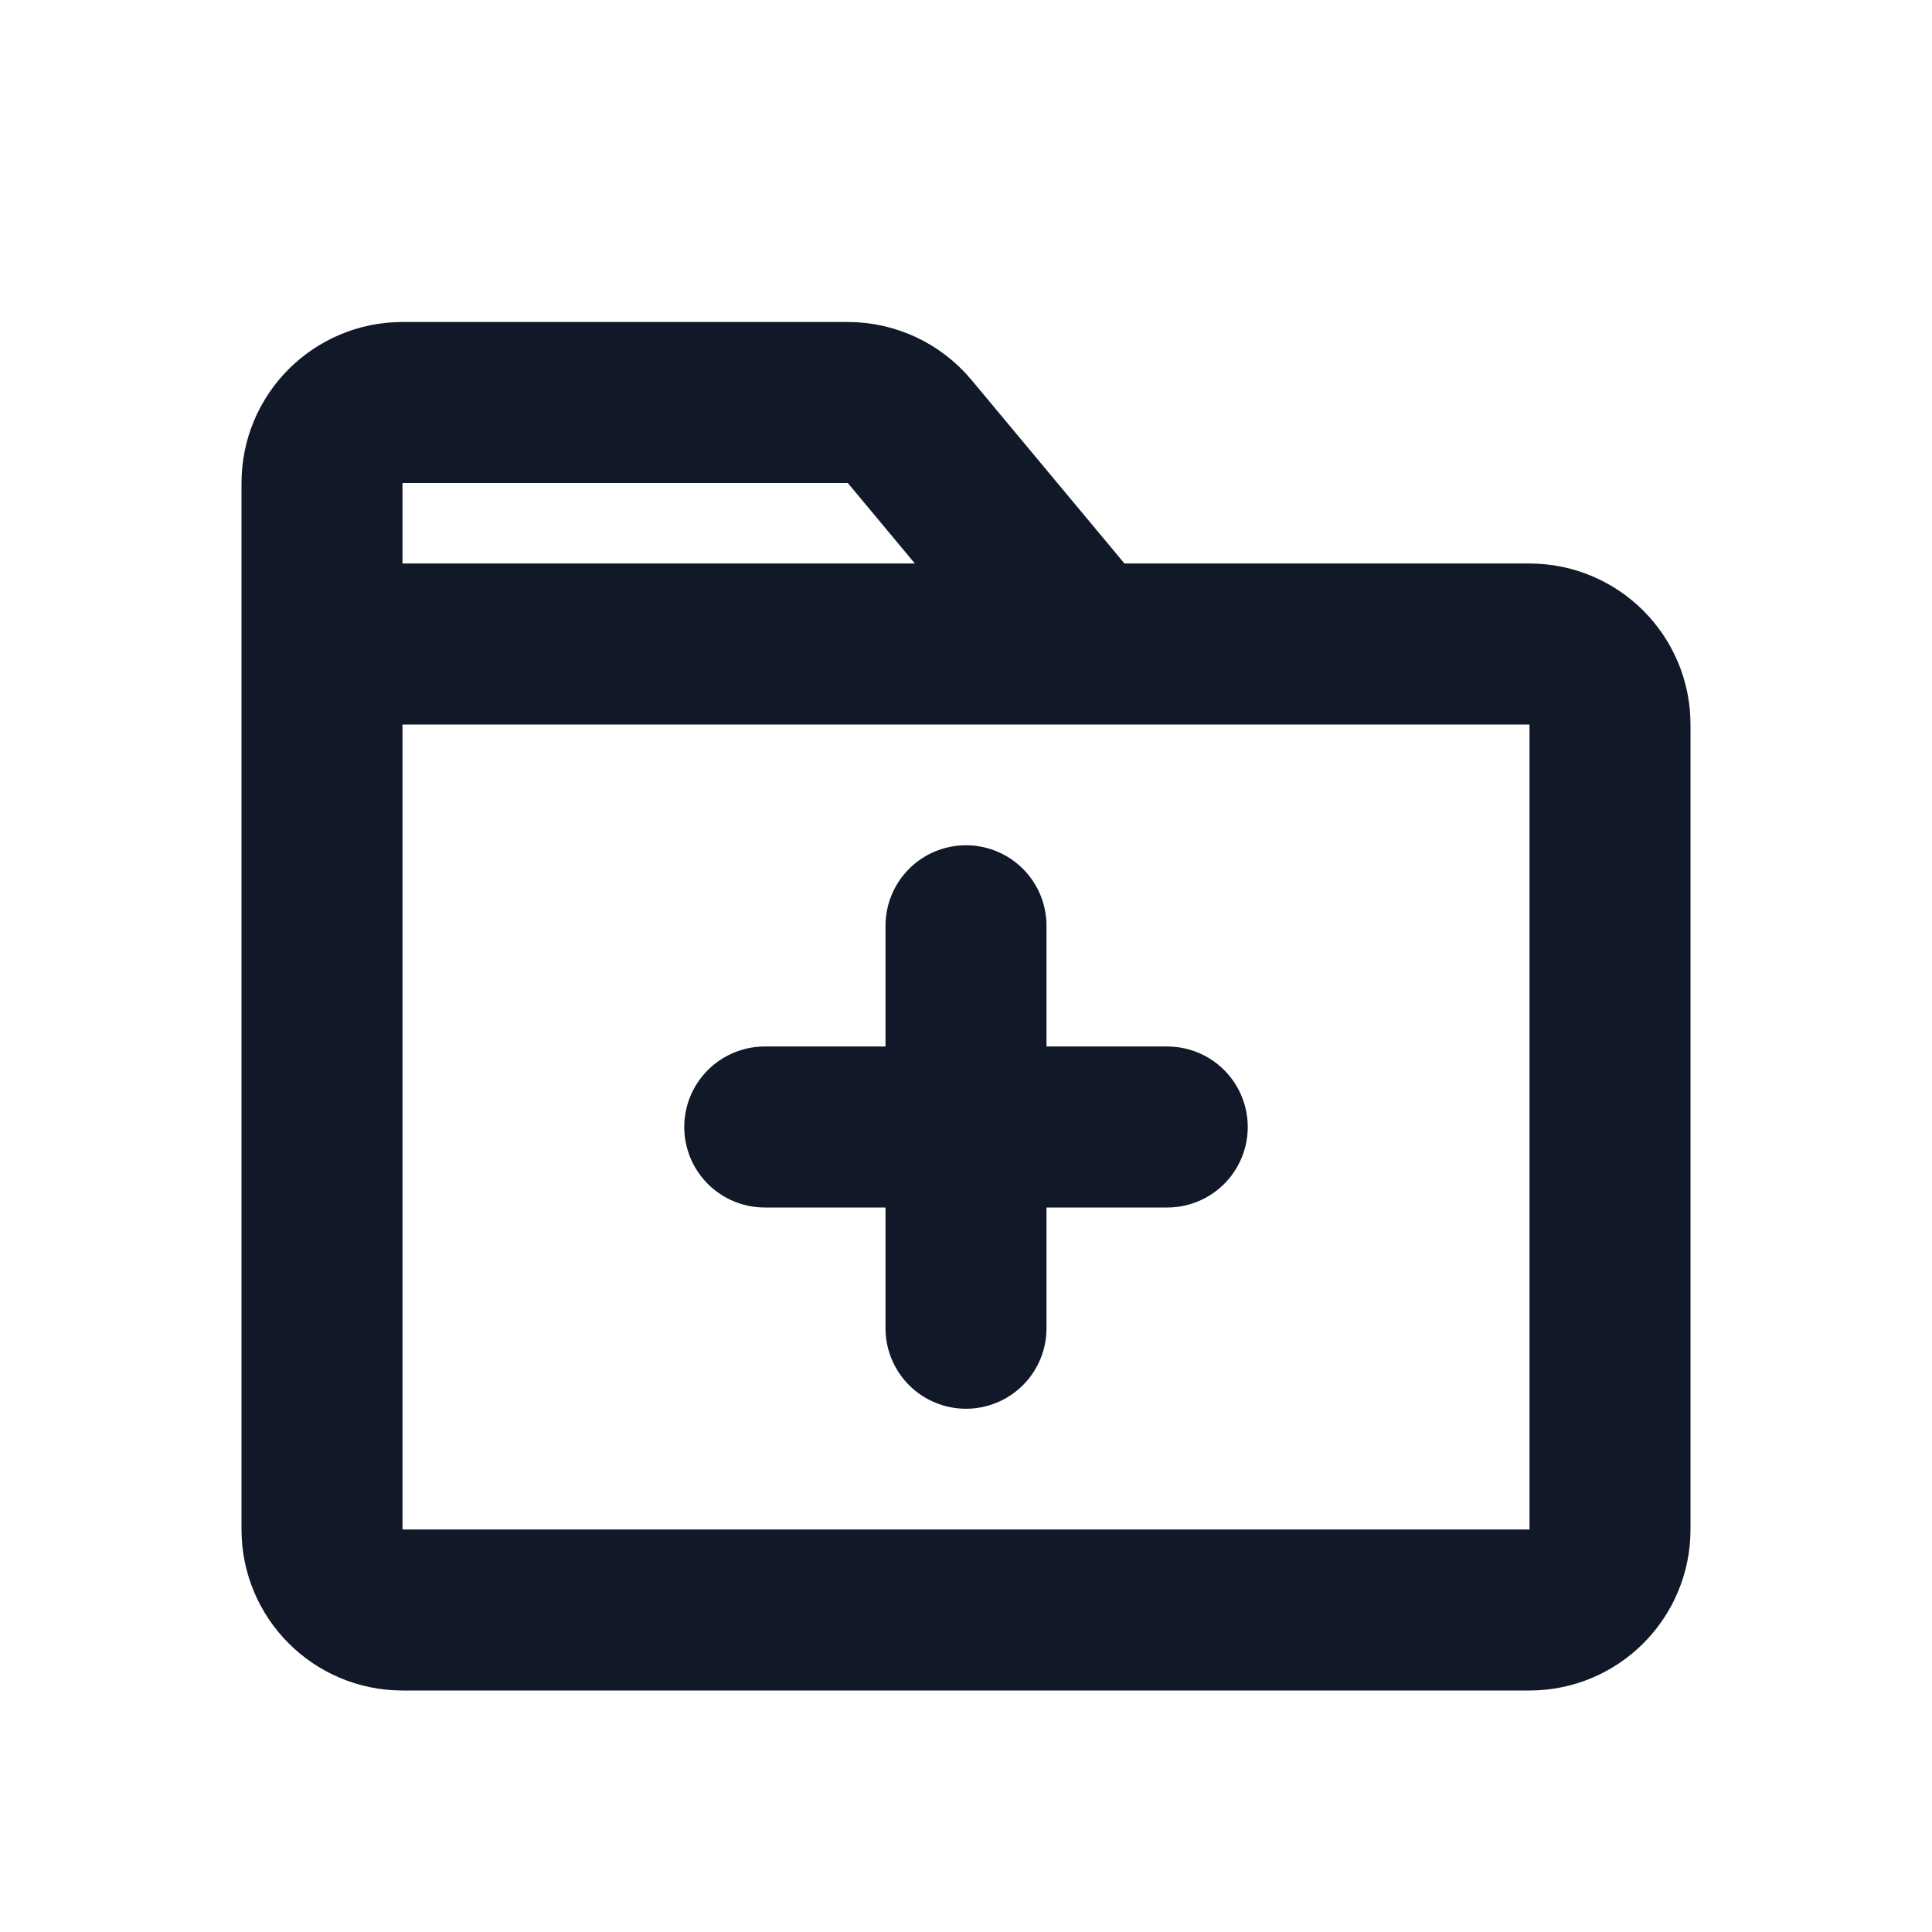
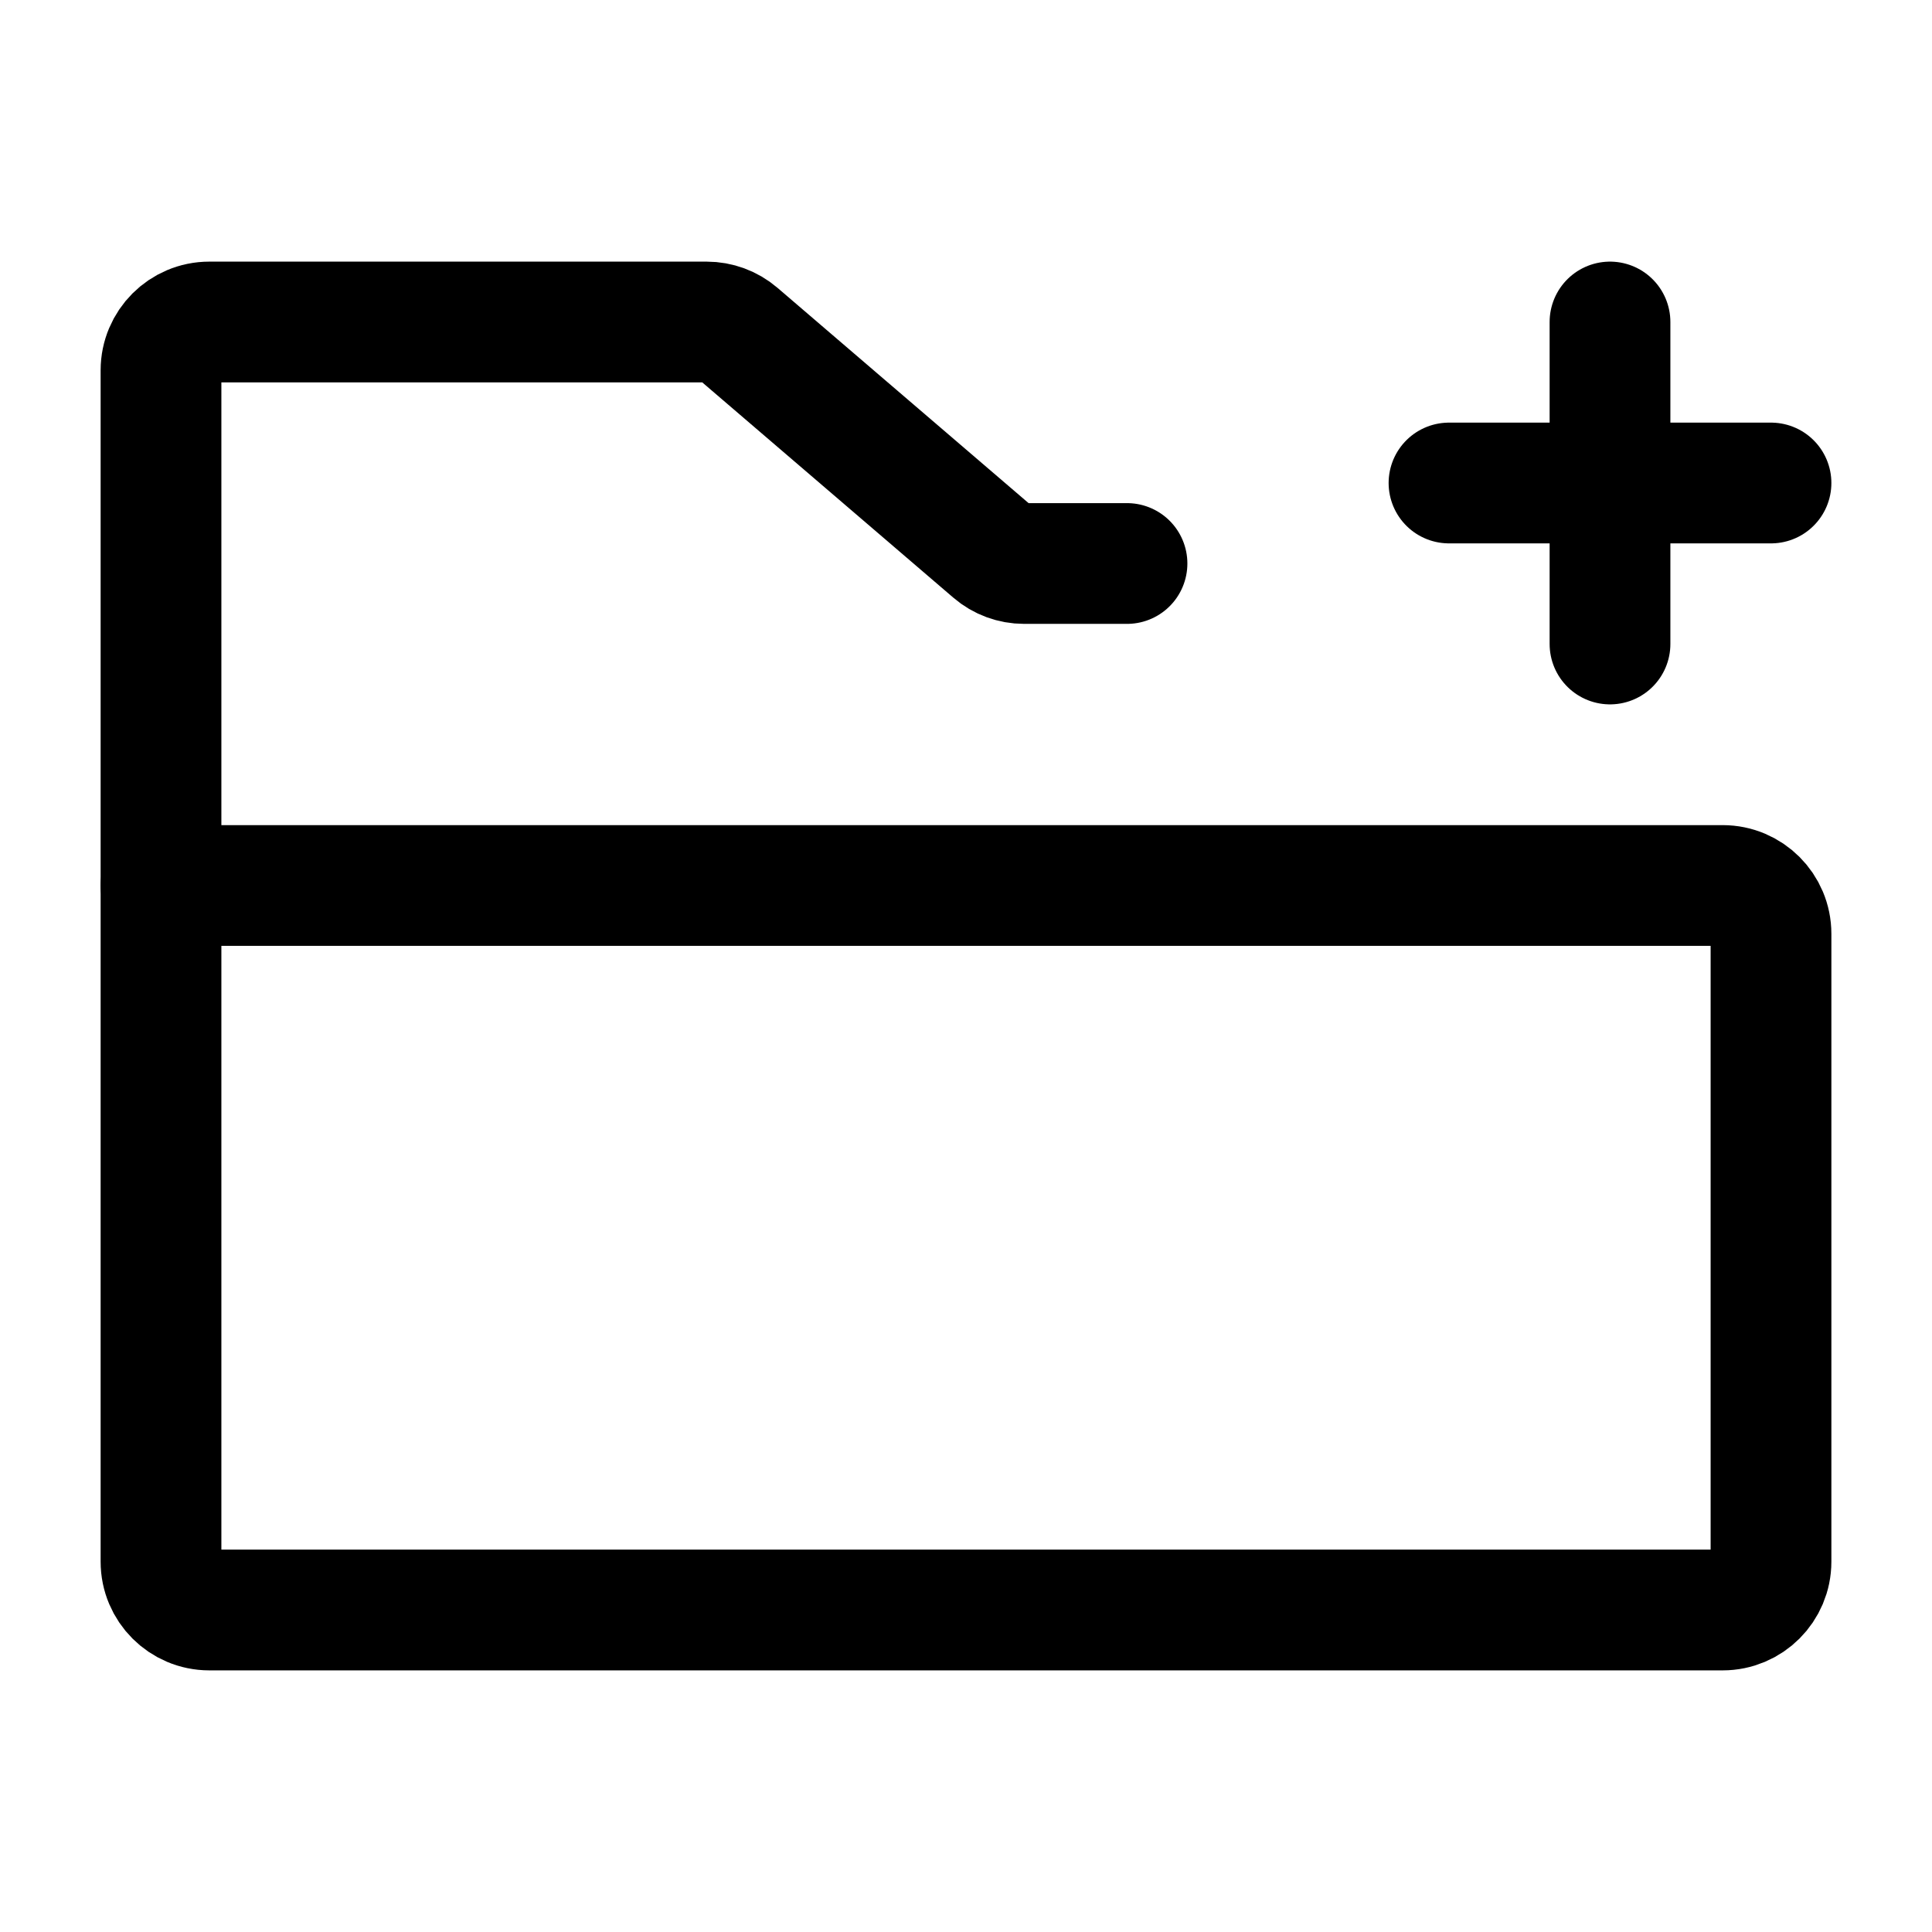
- <svg xmlns="http://www.w3.org/2000/svg" width="24" height="24" viewBox="0 0 24 24" fill="none">
-   <path d="M14 8H4M12 11.5V16.5M9.5 14H14.5M4 6V19C4 19.552 4.448 20 5 20H19C19.552 20 20 19.552 20 19V9C20 8.448 19.552 8 19 8H13.968C13.672 8 13.39 7.868 13.2 7.64L11.3 5.36C11.11 5.132 10.828 5 10.532 5H5C4.448 5 4 5.448 4 6Z" stroke="#111928" stroke-width="2" stroke-linecap="round" stroke-linejoin="round" />
+ <svg xmlns="http://www.w3.org/2000/svg" width="24" height="24" stroke-width="1.5" viewBox="0 0 24 24" fill="none">
+   <path d="M18 6H20M22 6H20M20 6V4M20 6V8" stroke="currentColor" stroke-linecap="round" stroke-linejoin="round" />
+   <path d="M21.4 20H2.6C2.269 20 2 19.731 2 19.4V11H21.4C21.731 11 22 11.269 22 11.6V19.4C22 19.731 21.731 20 21.4 20Z" stroke="currentColor" stroke-linecap="round" stroke-linejoin="round" />
+   <path d="M2 11V4.6C2 4.269 2.269 4 2.6 4H8.778C8.921 4 9.06 4.051 9.169 4.144L12.332 6.856C12.44 6.949 12.579 7 12.722 7H14" stroke="currentColor" stroke-linecap="round" stroke-linejoin="round" />
</svg>
